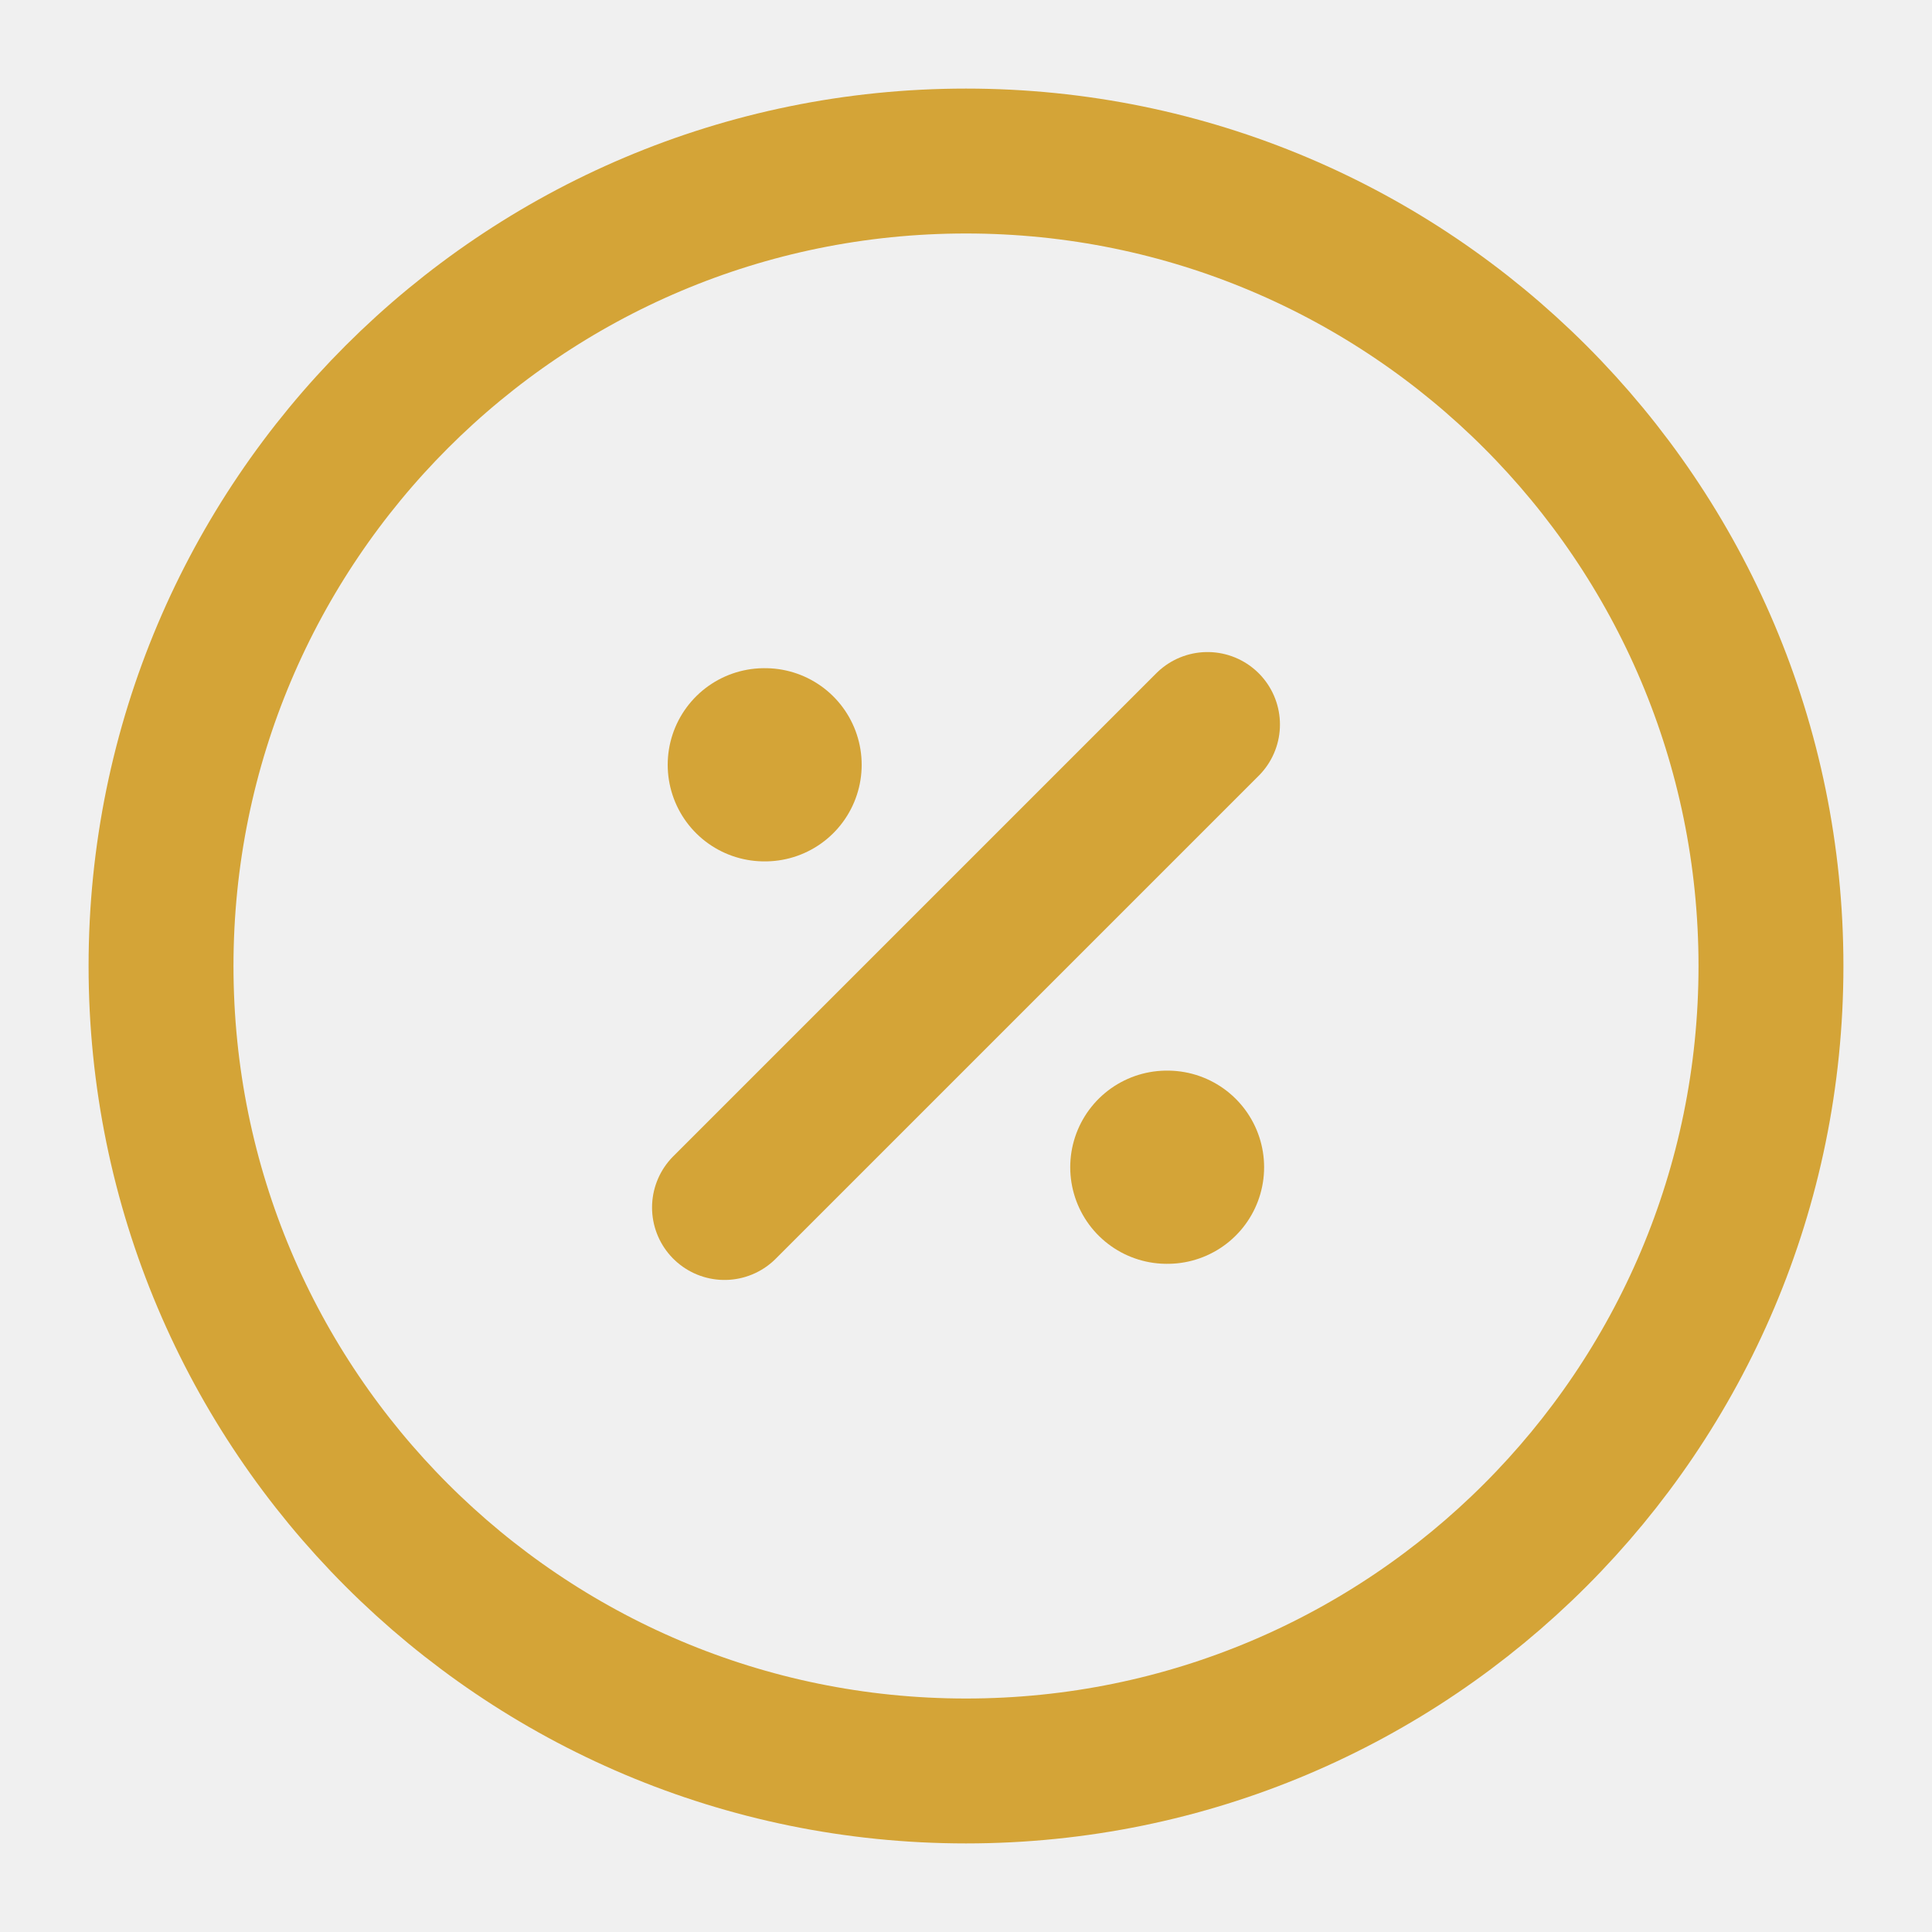
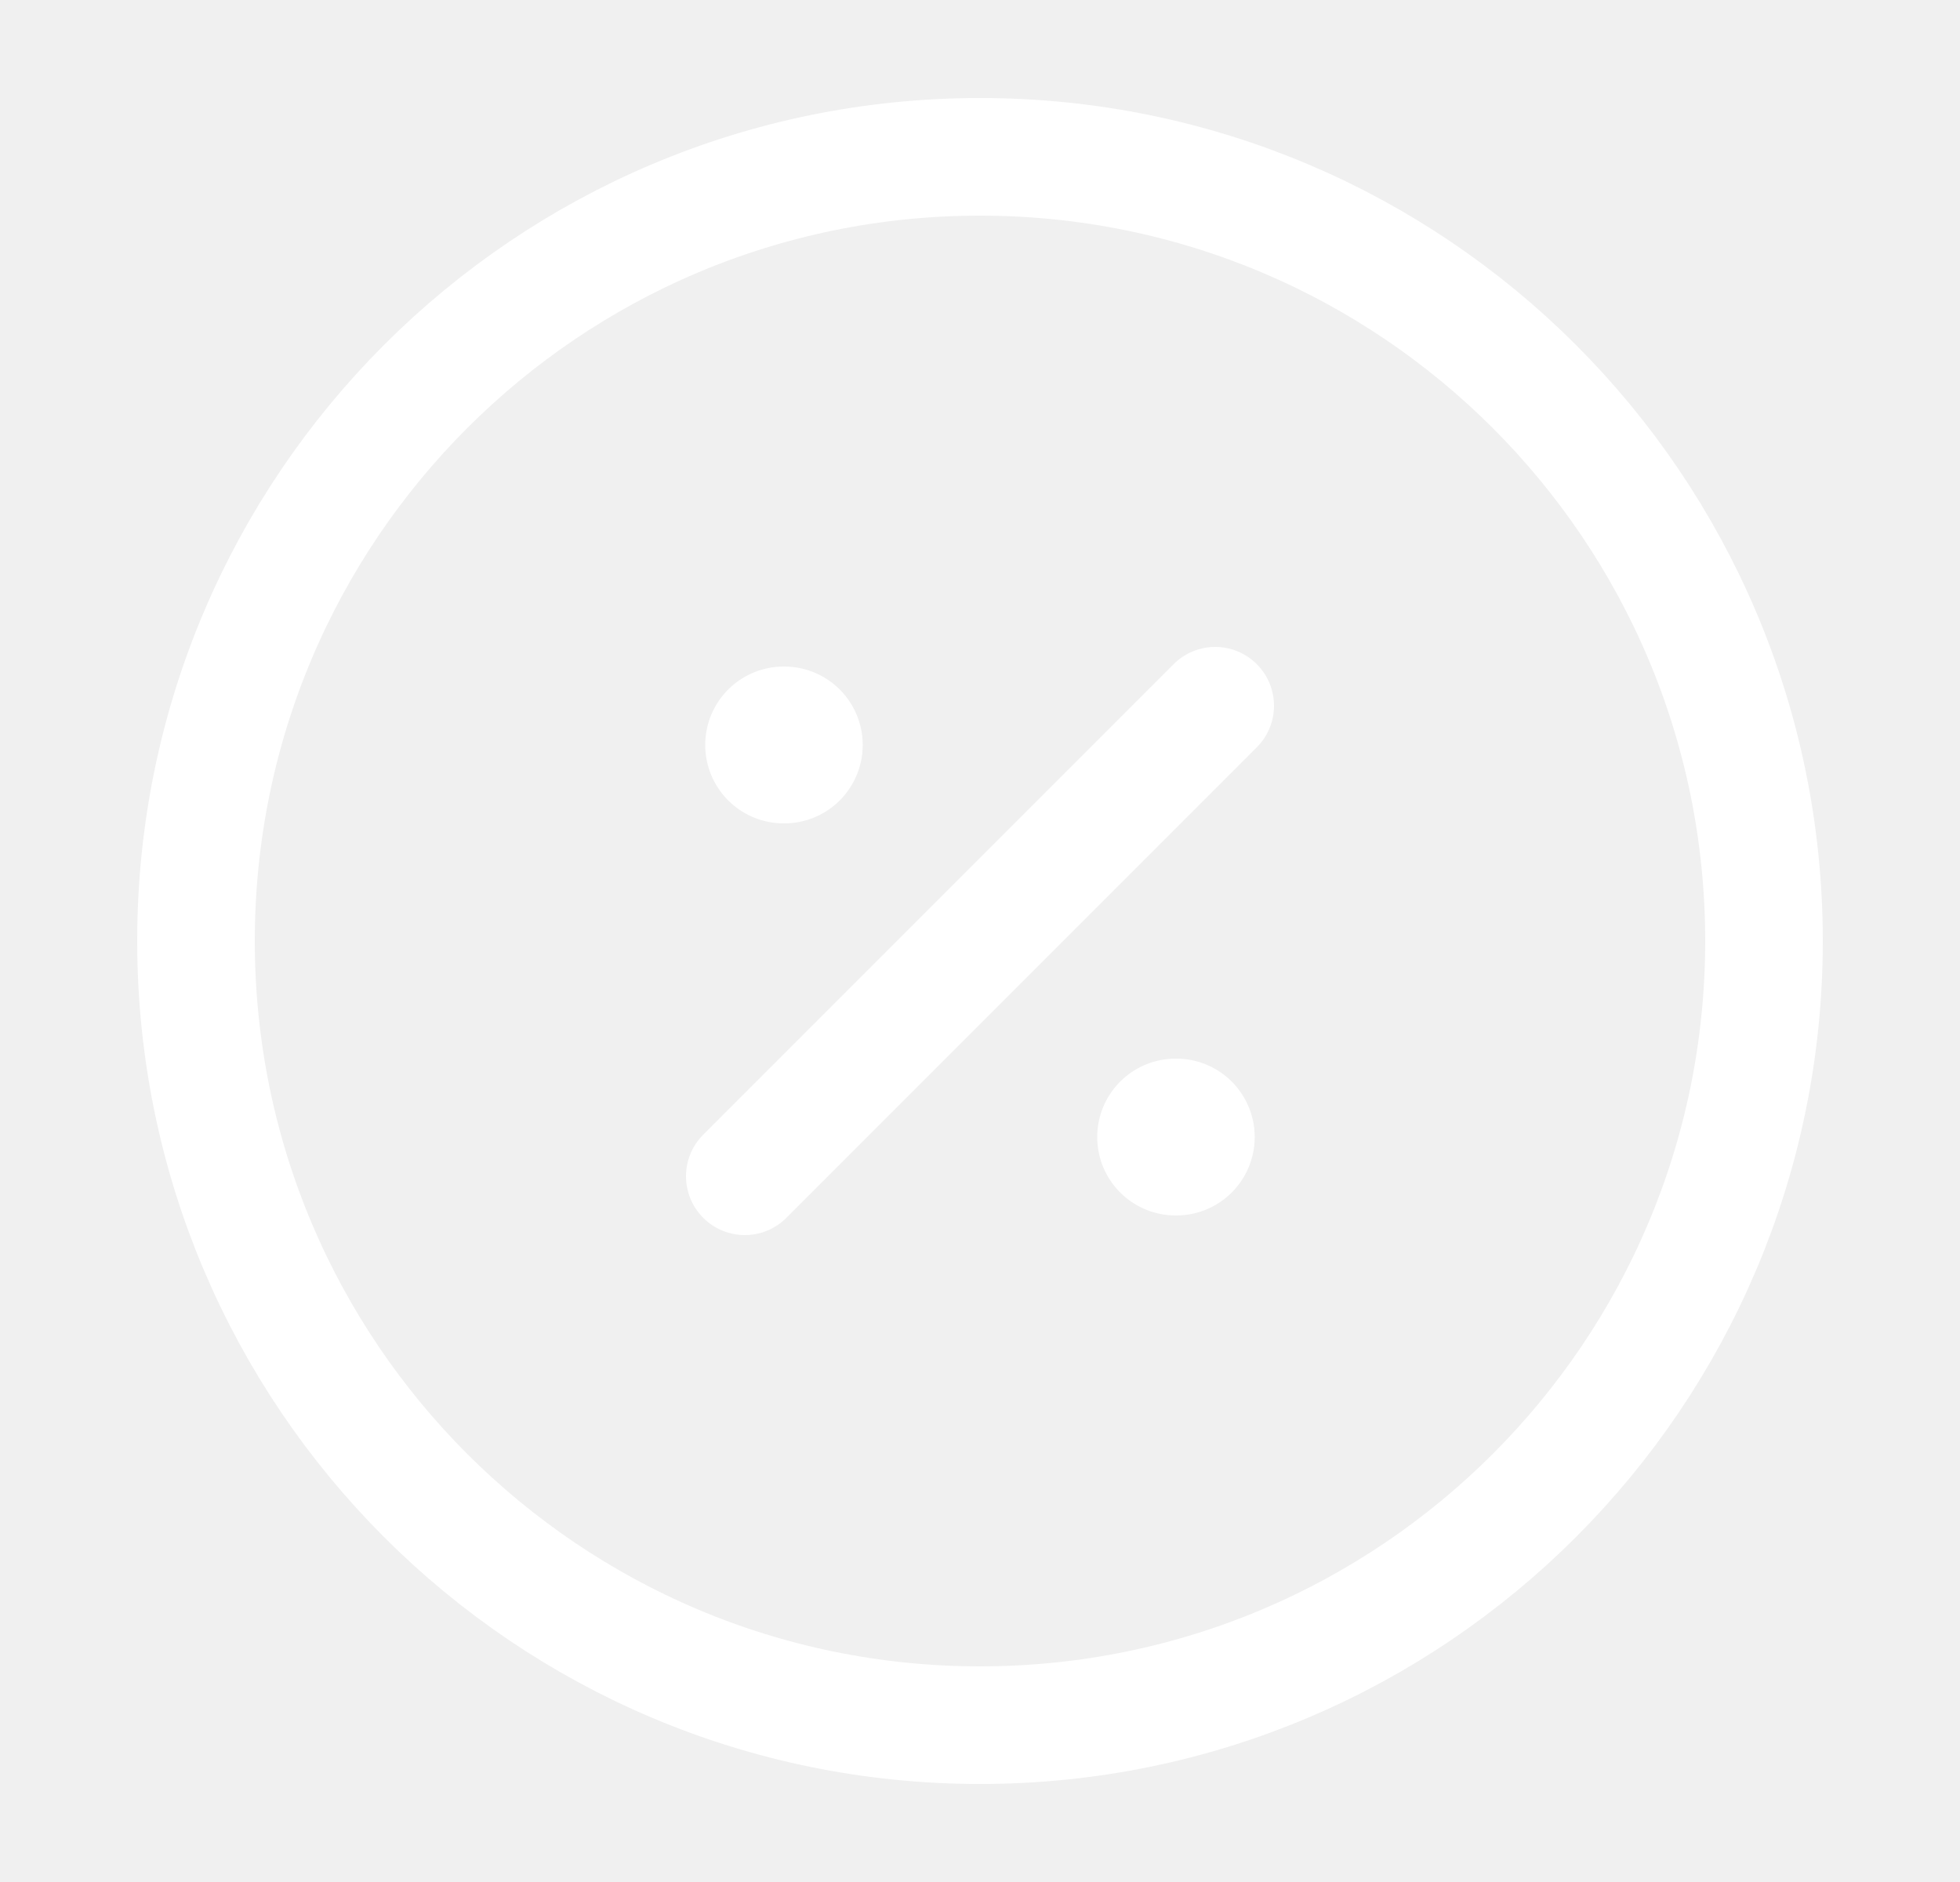
- <svg xmlns="http://www.w3.org/2000/svg" width="20" height="20" viewBox="0 0 20 20" fill="none">
-   <path d="M10 18.333C14.602 18.333 18.333 14.602 18.333 10C18.333 5.398 14.602 1.667 10 1.667C5.398 1.667 1.667 5.398 1.667 10C1.667 14.602 5.398 18.333 10 18.333Z" stroke="#D4A437" stroke-width="1.5" stroke-linecap="round" stroke-linejoin="round" />
-   <path d="M7.5 12.5L12.5 7.5" stroke="#D4A437" stroke-width="1.5" stroke-linecap="round" stroke-linejoin="round" />
-   <path d="M12.079 12.083H12.086" stroke="#D4A437" stroke-width="2" stroke-linecap="round" stroke-linejoin="round" />
-   <path d="M7.912 7.917H7.92" stroke="#D4A437" stroke-width="2" stroke-linecap="round" stroke-linejoin="round" />
+ <svg xmlns="http://www.w3.org/2000/svg" width="25" height="24" viewBox="0 0 25 24" fill="none">
+   <path d="M12.5 22C18.023 22 22.5 17.523 22.5 12C22.5 6.477 18.023 2 12.5 2C6.977 2 2.5 6.477 2.5 12C2.5 17.523 6.977 22 12.5 22Z" stroke="white" stroke-width="1.5" stroke-linecap="round" stroke-linejoin="round" />
+   <path d="M9.5 15L15.5 9" stroke="white" stroke-width="1.5" stroke-linecap="round" stroke-linejoin="round" />
+   <path d="M14.995 14.5H15.004" stroke="white" stroke-width="2" stroke-linecap="round" stroke-linejoin="round" />
+   <path d="M9.995 9.5H10.004" stroke="white" stroke-width="2" stroke-linecap="round" stroke-linejoin="round" />
</svg>
